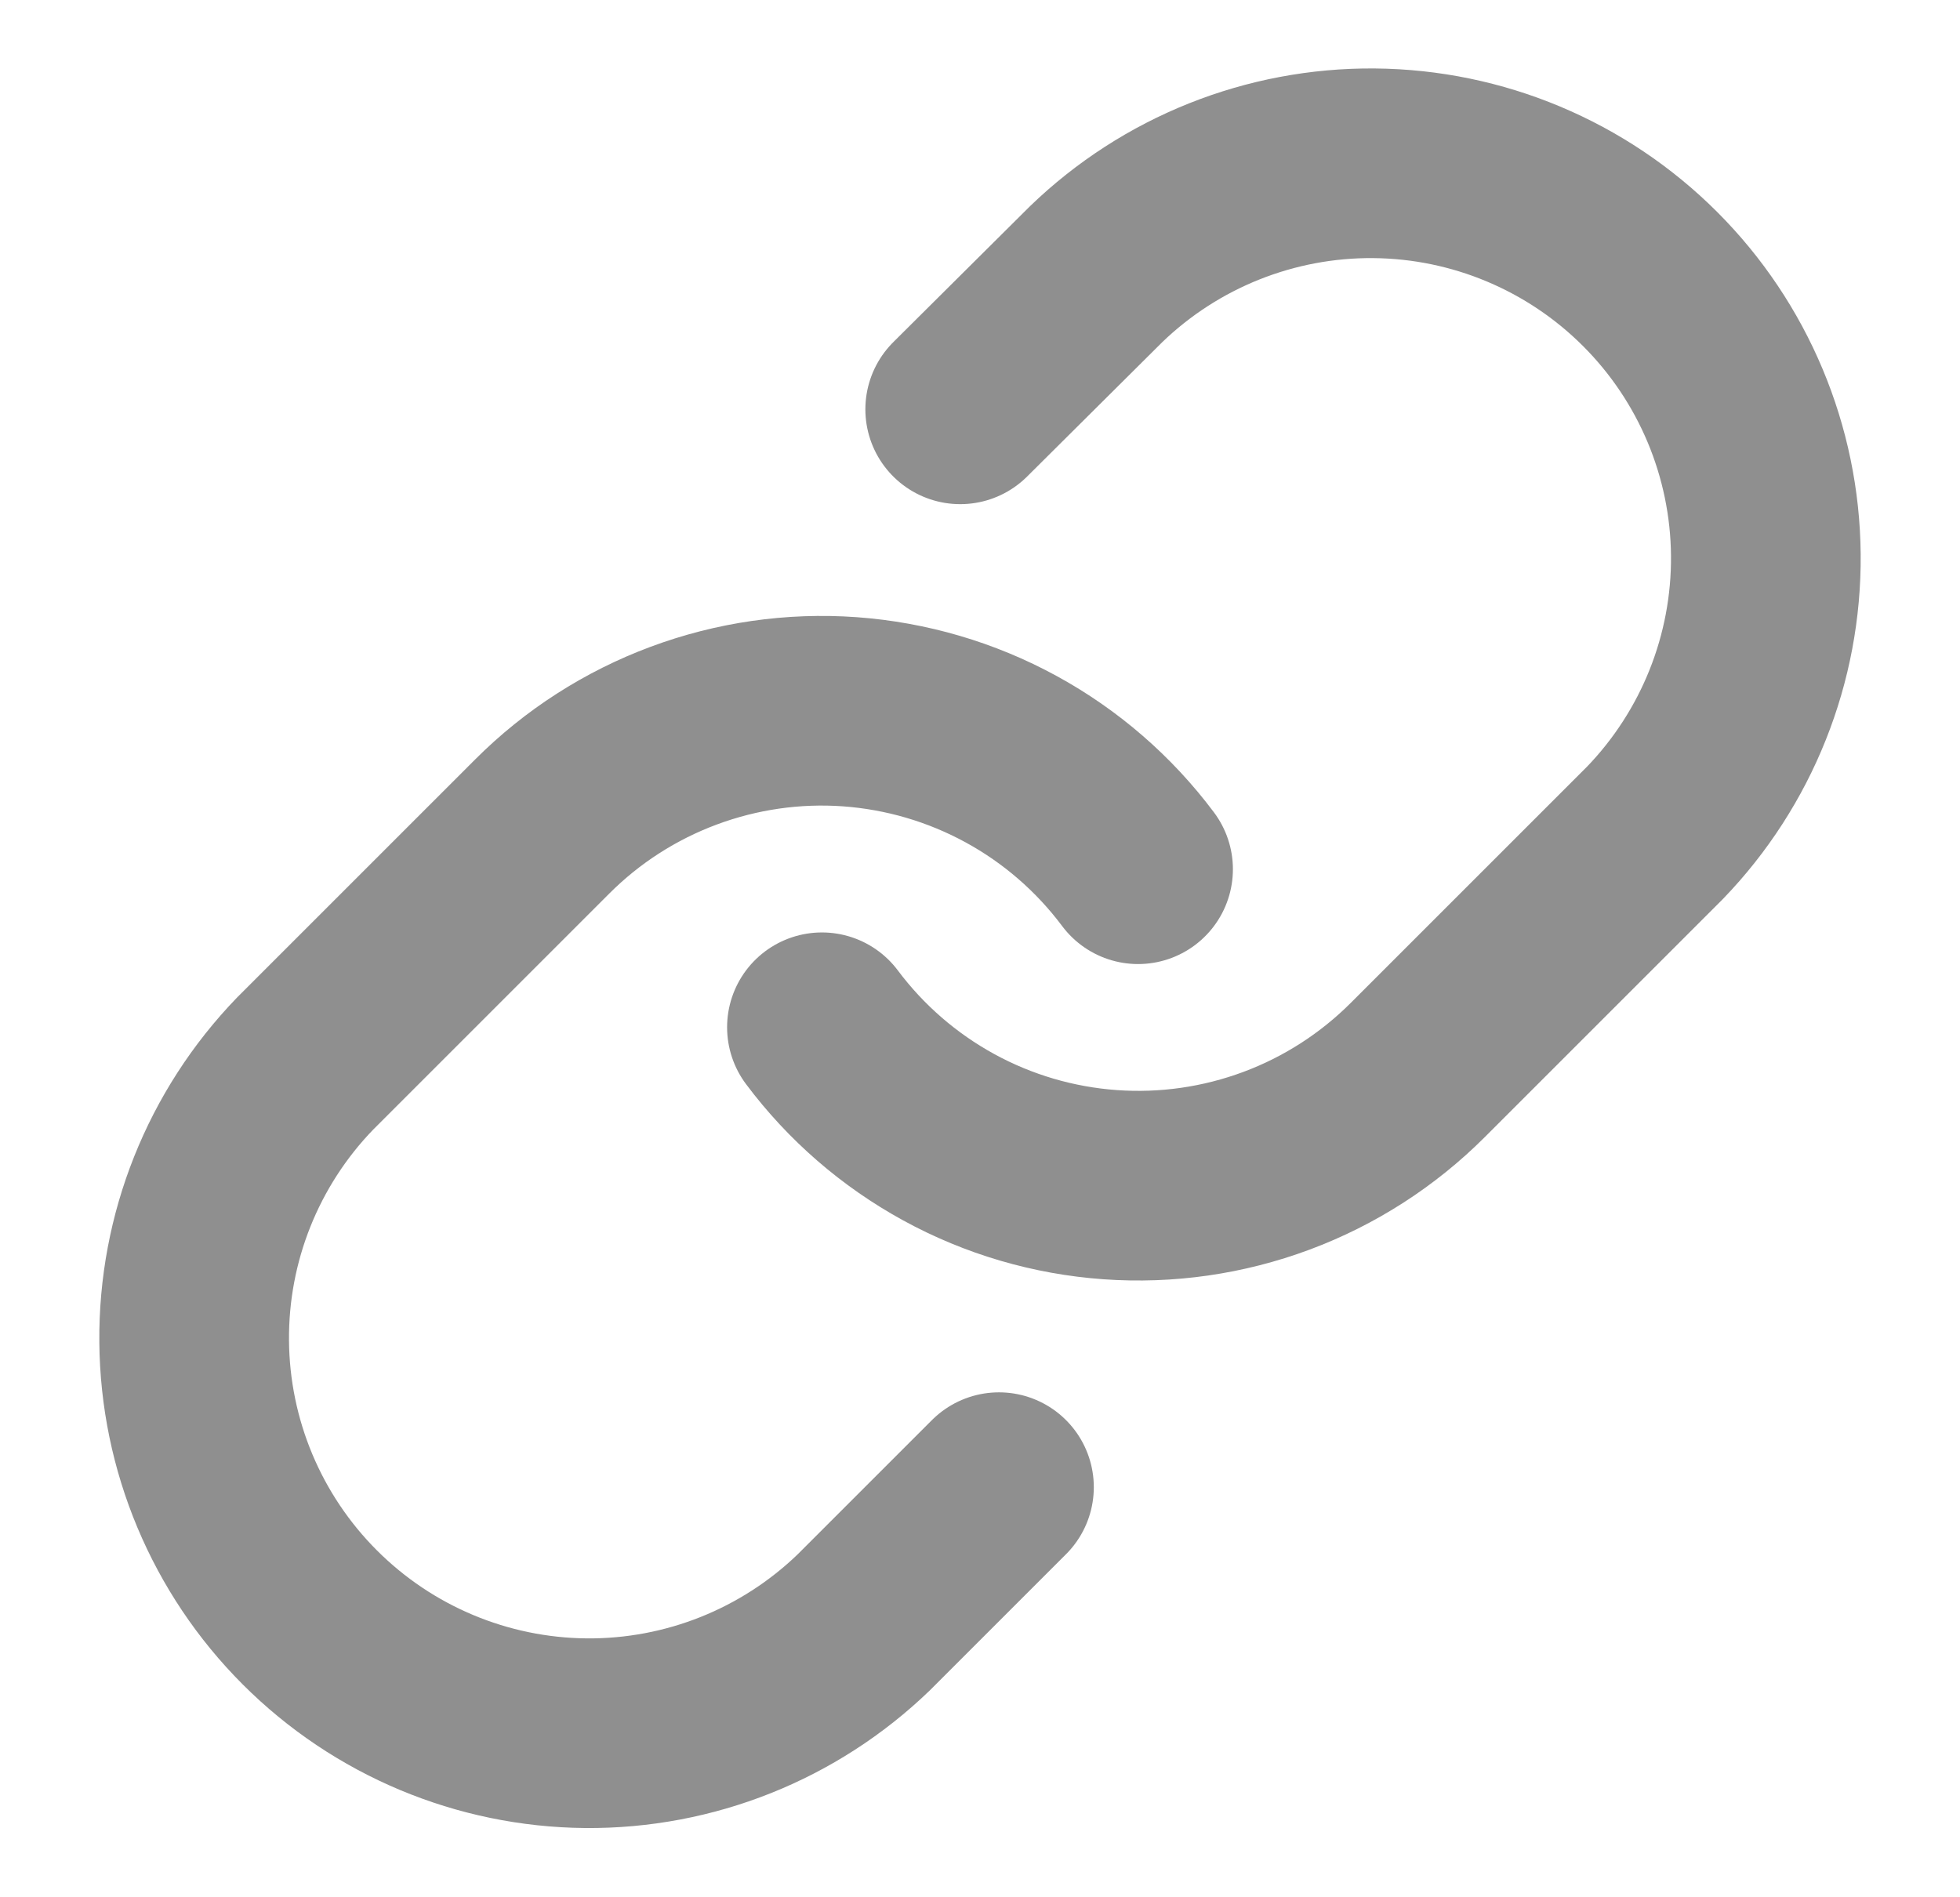
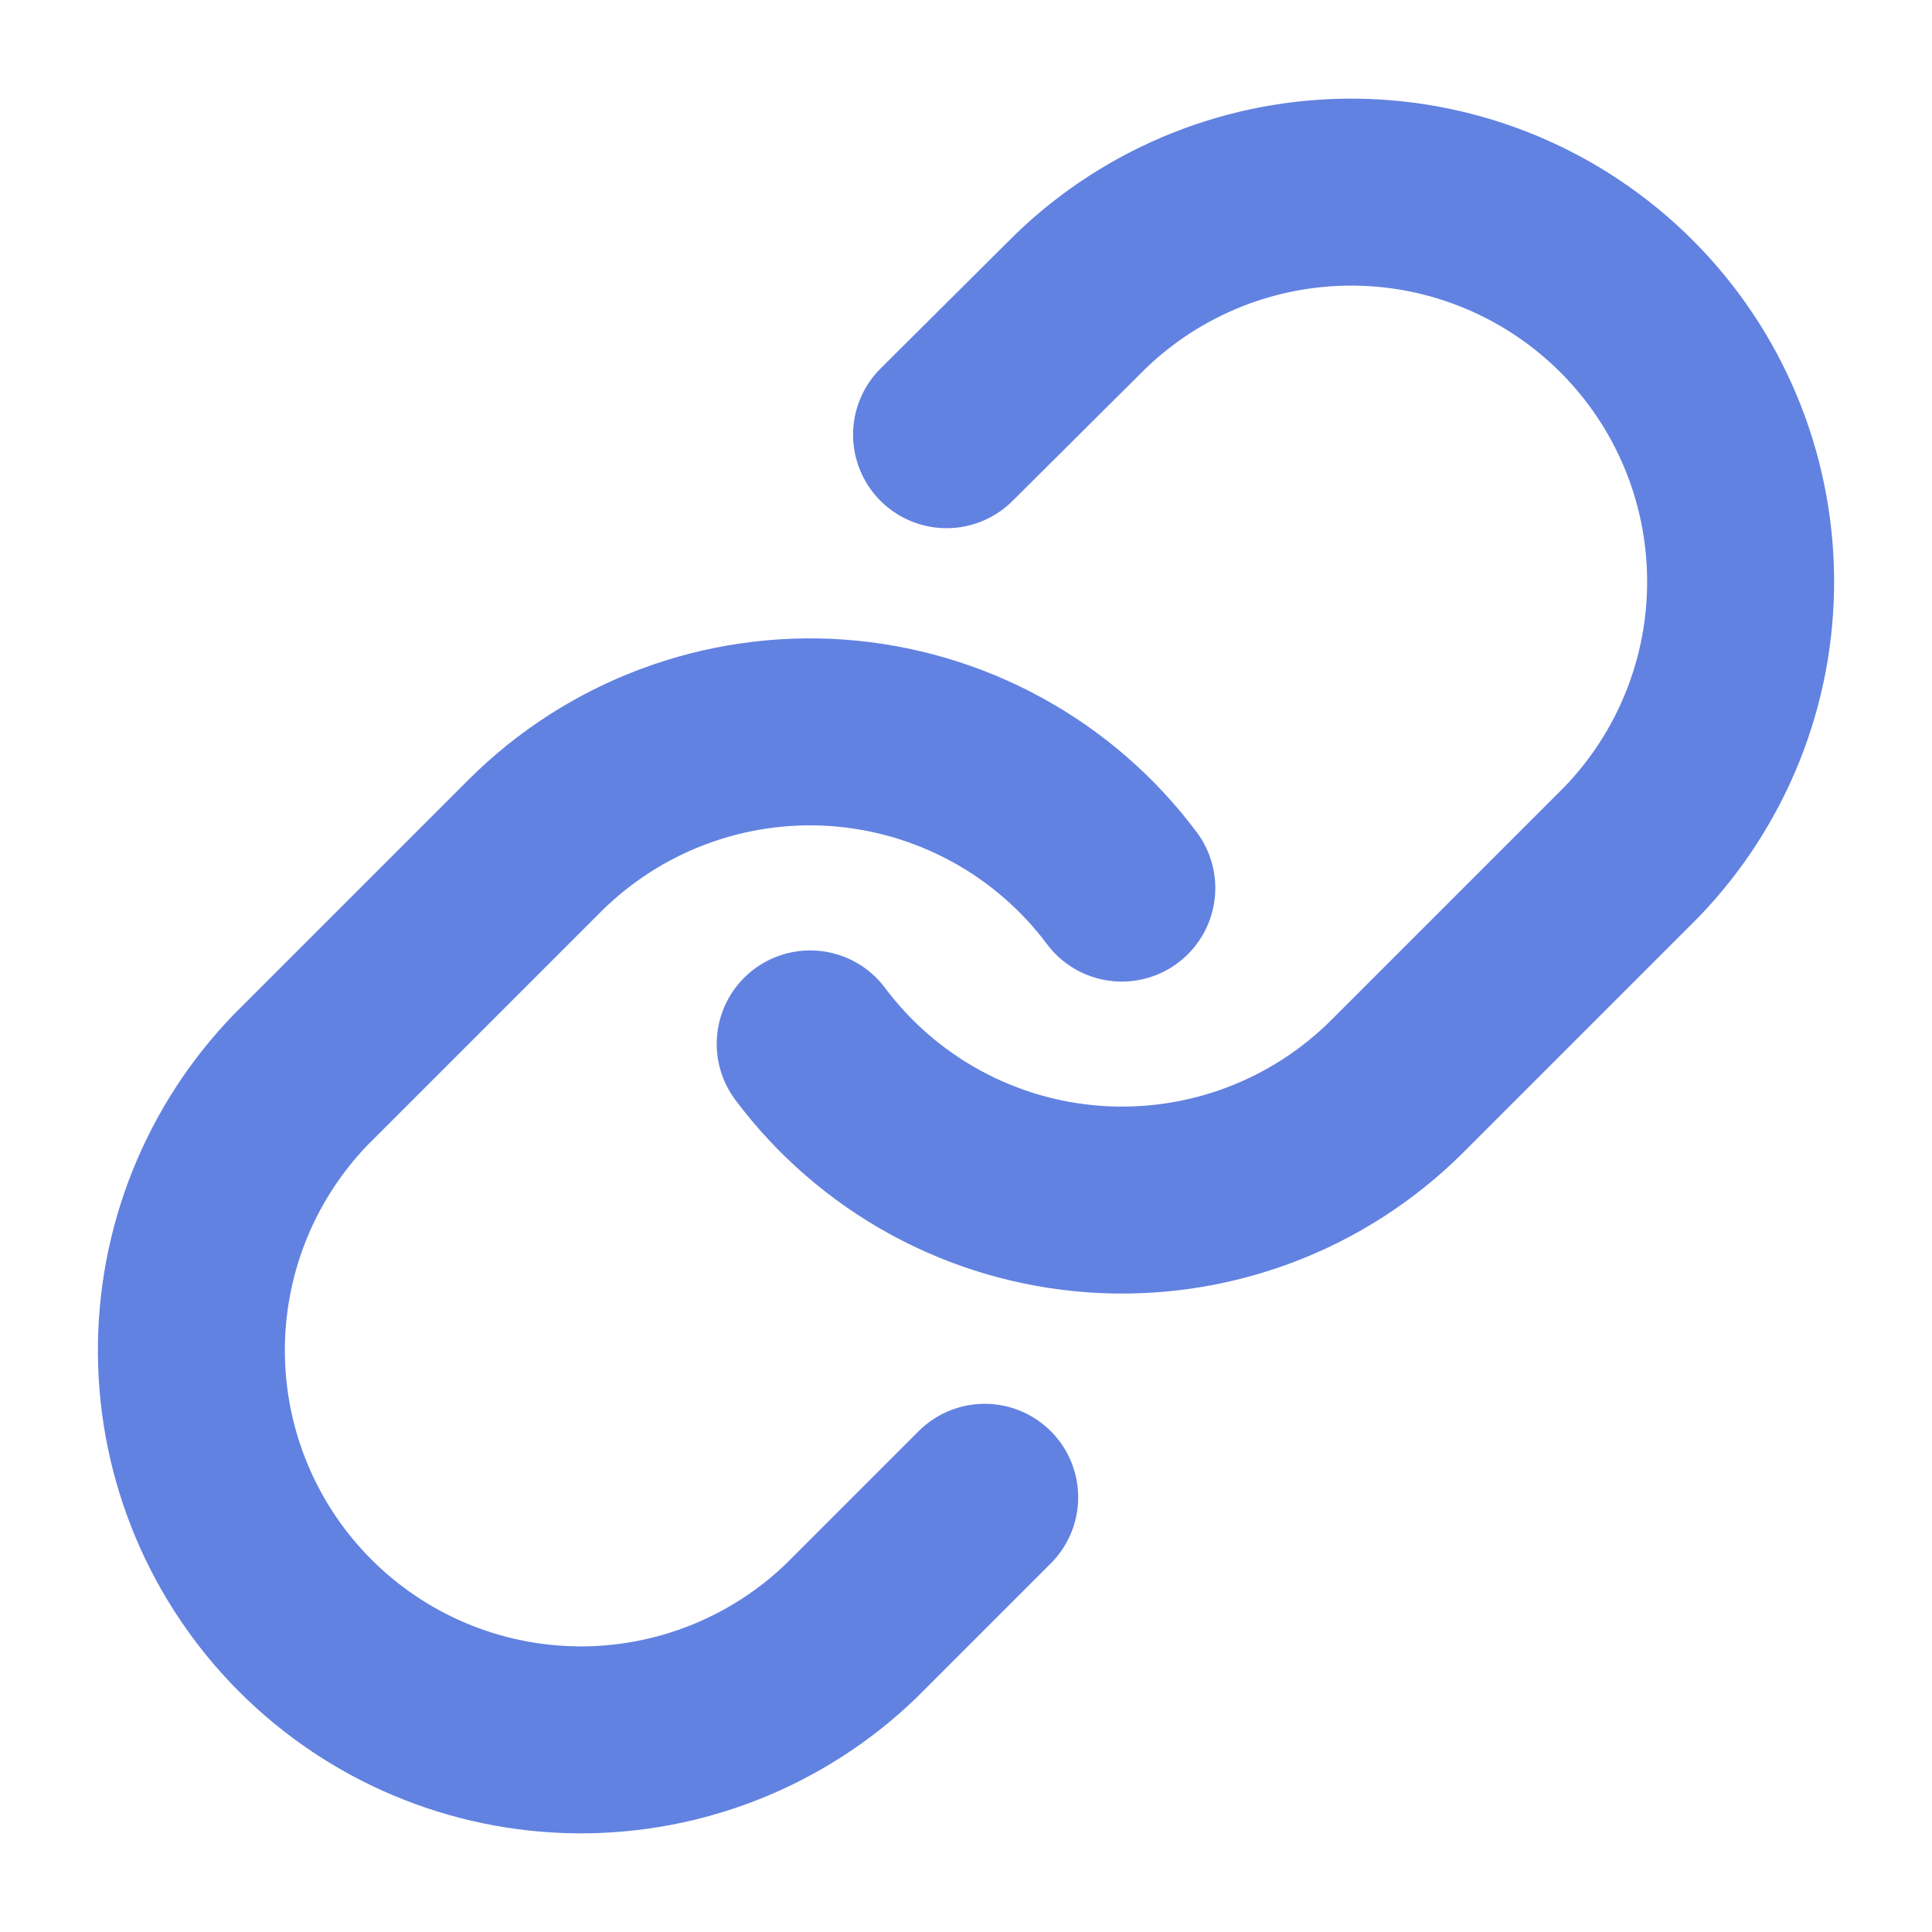
- <svg xmlns="http://www.w3.org/2000/svg" width="31" height="30" viewBox="0 0 31 30" fill="none">
-   <path d="M13 16.25C13.537 16.968 14.222 17.561 15.008 17.991C15.794 18.421 16.664 18.676 17.558 18.74C18.452 18.804 19.349 18.675 20.189 18.362C21.029 18.049 21.791 17.559 22.425 16.925L26.175 13.175C27.313 11.996 27.943 10.417 27.929 8.779C27.915 7.14 27.257 5.572 26.099 4.414C24.94 3.255 23.372 2.597 21.733 2.583C20.095 2.569 18.516 3.199 17.337 4.337L15.187 6.475M18 13.75C17.463 13.032 16.778 12.438 15.992 12.009C15.205 11.579 14.335 11.324 13.441 11.259C12.547 11.195 11.65 11.325 10.811 11.638C9.971 11.951 9.208 12.441 8.575 13.075L4.825 16.825C3.686 18.004 3.056 19.582 3.071 21.221C3.085 22.86 3.742 24.427 4.901 25.586C6.06 26.745 7.627 27.402 9.266 27.417C10.905 27.431 12.483 26.801 13.662 25.663L15.8 23.525" stroke="#8F8F8F" stroke-width="3" stroke-linecap="round" stroke-linejoin="round" />
+ <svg xmlns="http://www.w3.org/2000/svg" width="31" height="31" viewBox="0 0 31 31" fill="none">
+   <path d="M13 16.75C13.537 17.468 14.222 18.061 15.008 18.491C15.795 18.921 16.664 19.176 17.558 19.24C18.452 19.304 19.349 19.175 20.189 18.862C21.029 18.549 21.791 18.059 22.425 17.425L26.175 13.675C27.314 12.496 27.944 10.917 27.929 9.279C27.915 7.64 27.258 6.072 26.099 4.914C24.94 3.755 23.372 3.097 21.734 3.083C20.095 3.069 18.516 3.699 17.337 4.837L15.188 6.975M18 14.25C17.463 13.532 16.778 12.938 15.992 12.509C15.205 12.079 14.336 11.824 13.442 11.759C12.548 11.695 11.65 11.825 10.811 12.138C9.971 12.451 9.209 12.941 8.575 13.575L4.825 17.325C3.687 18.504 3.057 20.082 3.071 21.721C3.085 23.36 3.742 24.927 4.901 26.086C6.06 27.245 7.628 27.902 9.266 27.917C10.905 27.931 12.484 27.301 13.662 26.163L15.8 24.025" stroke="#6282E1" stroke-width="3" stroke-linecap="round" stroke-linejoin="round" />
</svg>
